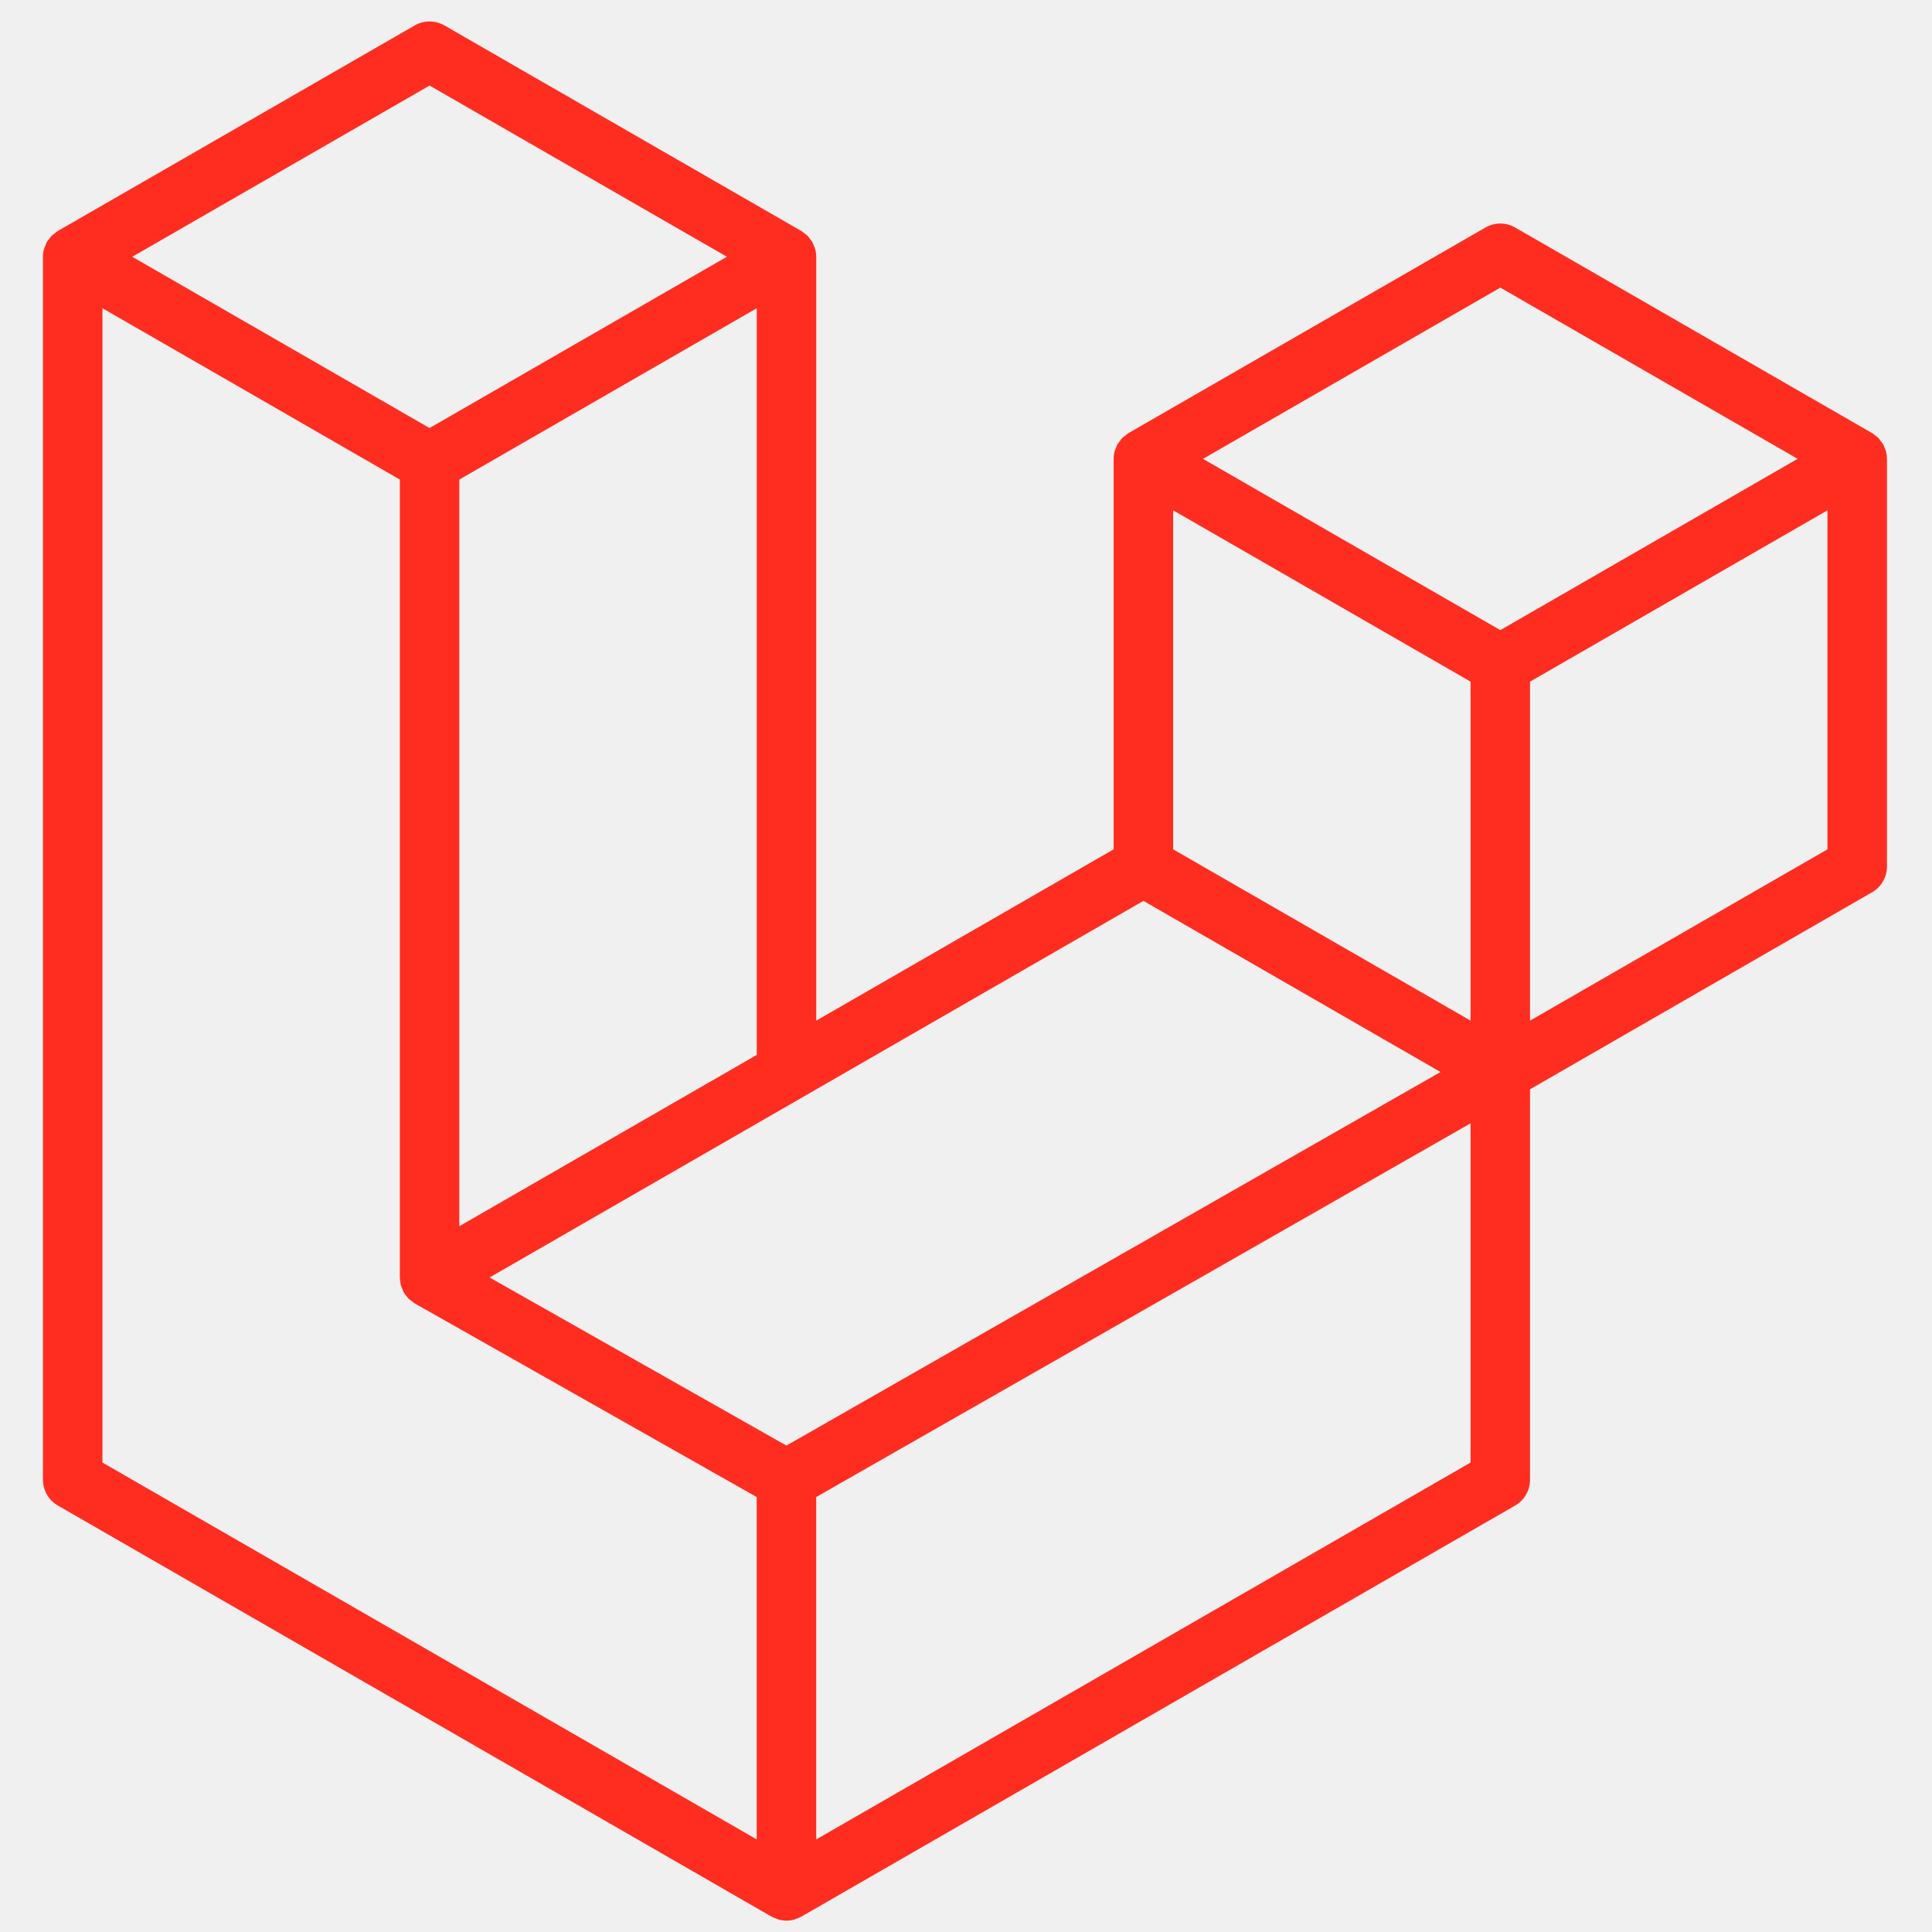
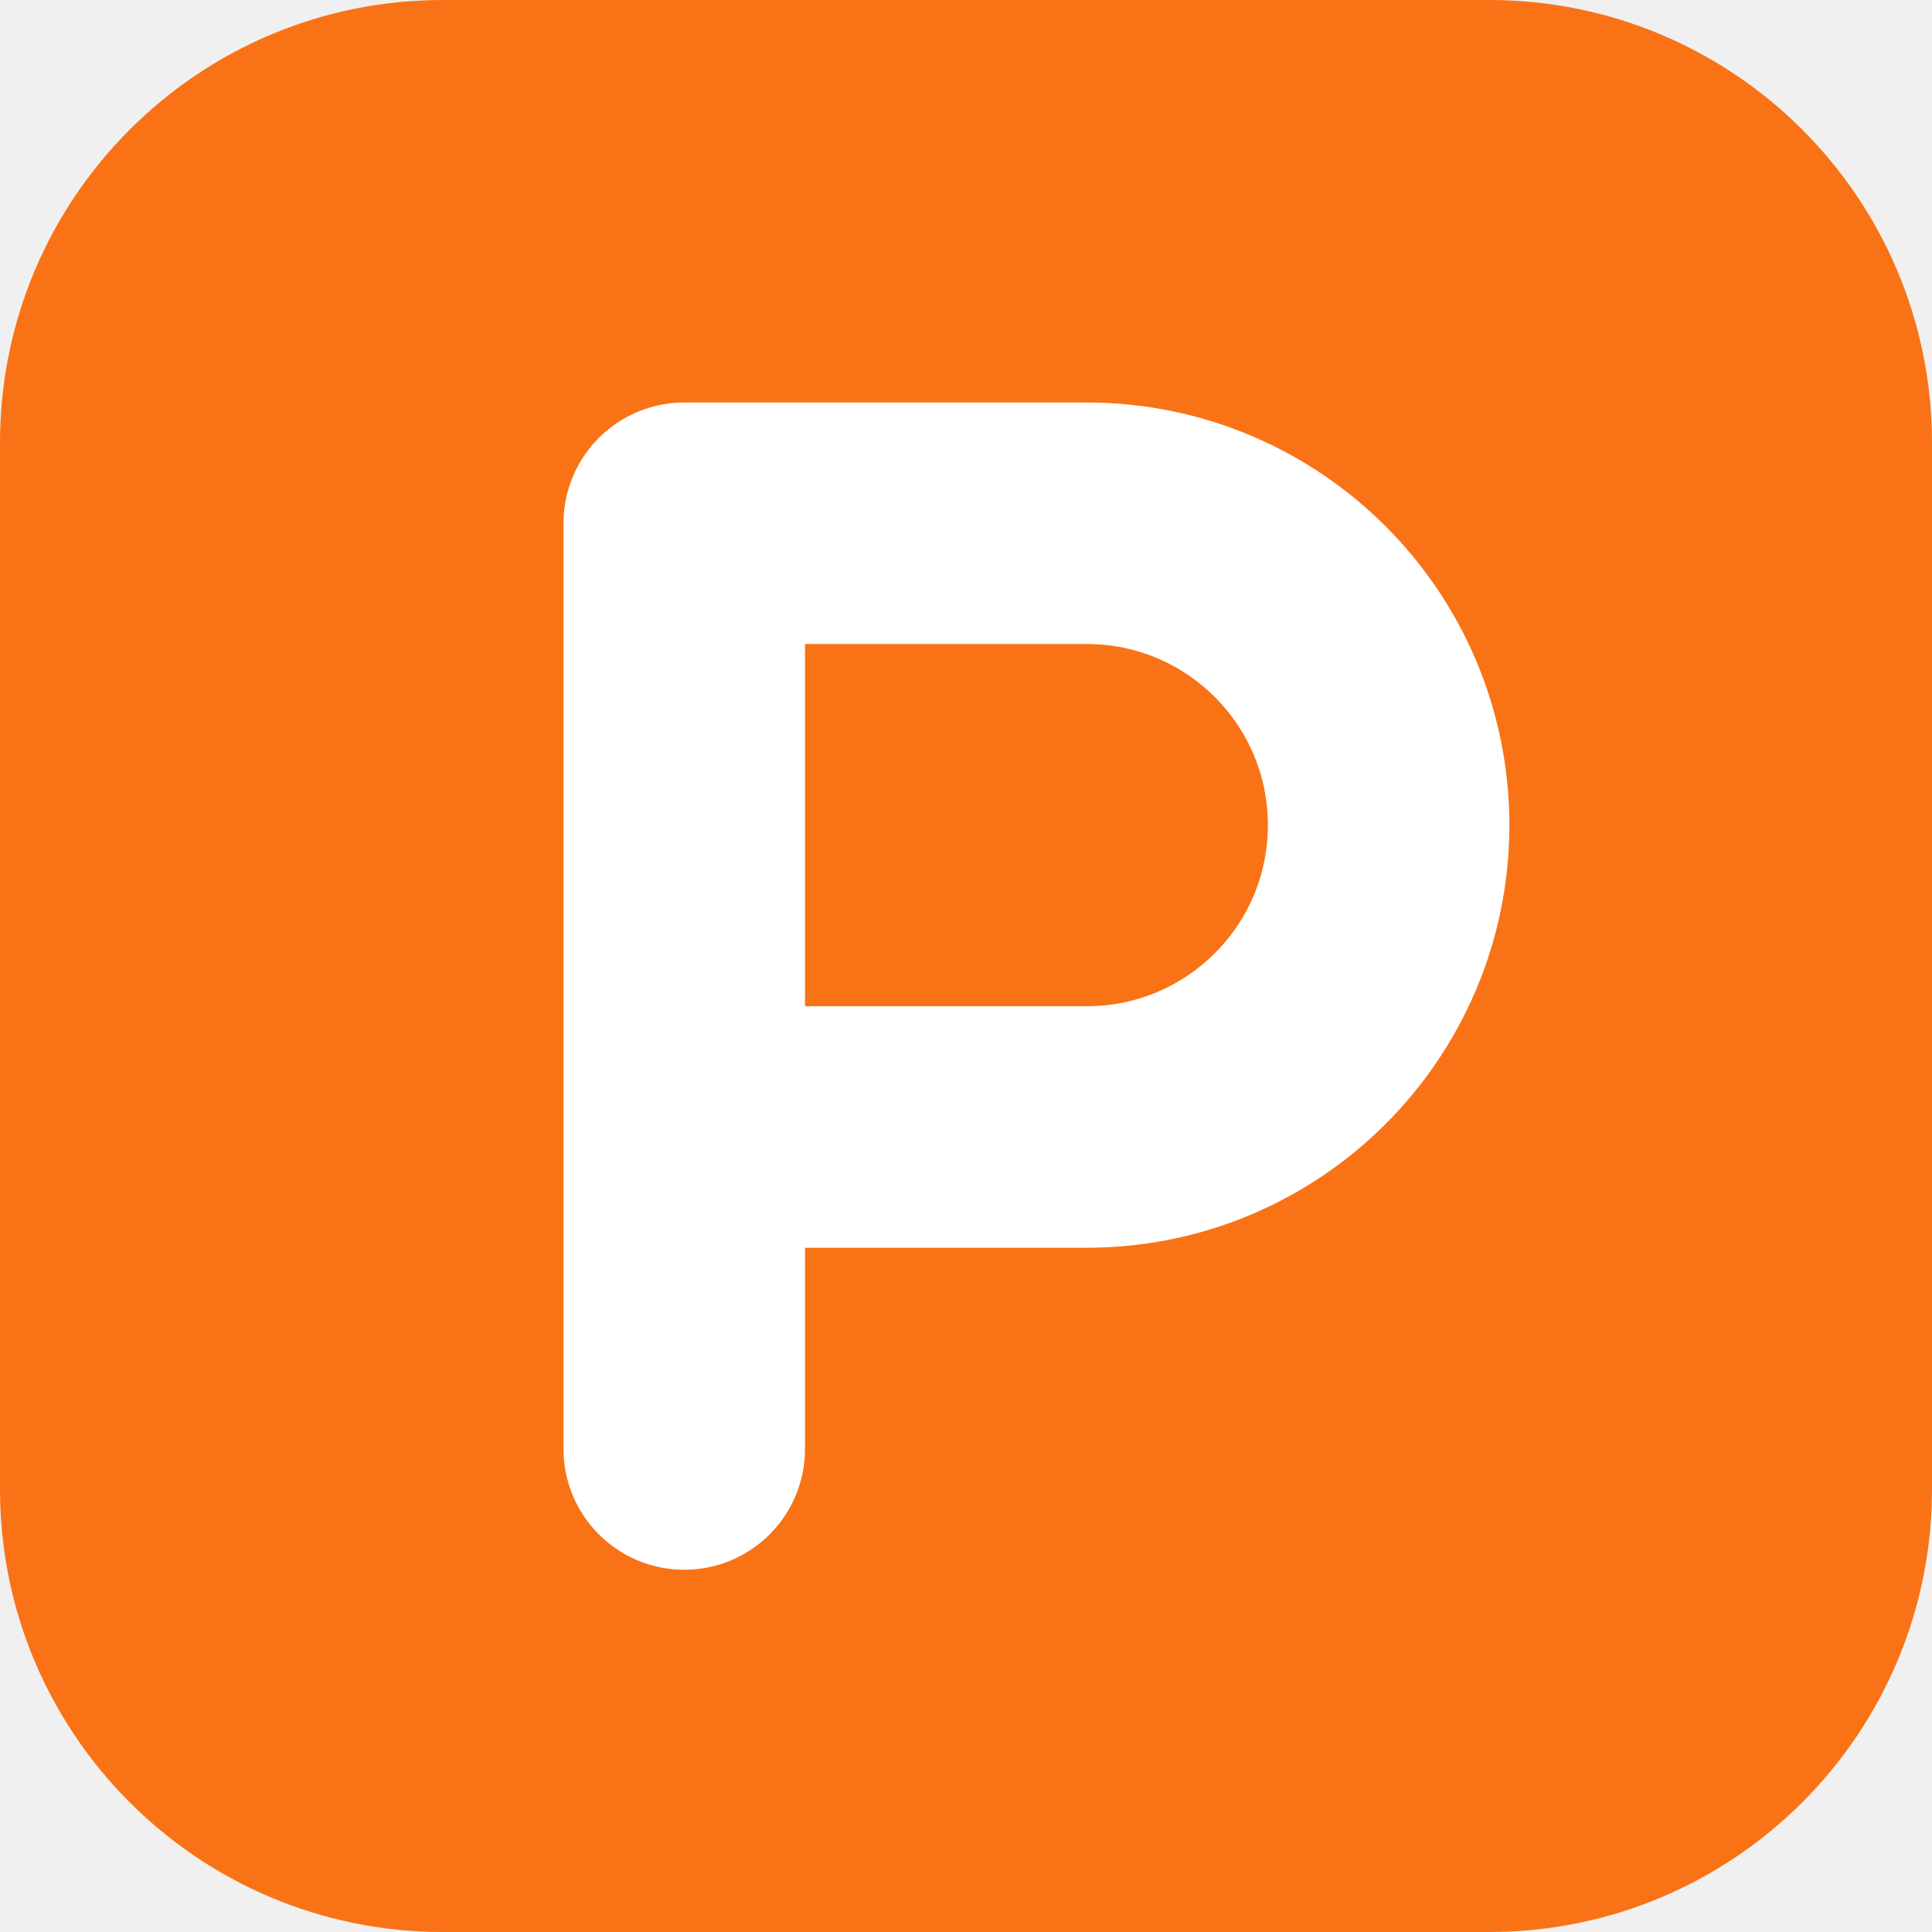
- <svg xmlns="http://www.w3.org/2000/svg" width="166" height="166" viewBox="0 0 166 166" fill="none">
-   <path fill-rule="evenodd" clip-rule="evenodd" d="M162.041 38.759C162.099 38.977 162.129 39.201 162.13 39.426V74.452C162.13 74.902 162.011 75.344 161.786 75.733C161.561 76.122 161.237 76.444 160.847 76.668L131.462 93.594V127.141C131.462 128.054 130.977 128.897 130.186 129.357L68.847 164.683C68.707 164.763 68.554 164.814 68.401 164.868C68.343 164.887 68.289 164.922 68.228 164.938C67.8 165.051 67.349 165.051 66.92 164.938C66.85 164.919 66.786 164.881 66.719 164.855C66.579 164.804 66.432 164.76 66.298 164.683L4.972 129.357C4.583 129.133 4.259 128.81 4.034 128.421C3.808 128.032 3.69 127.591 3.689 127.141L3.689 22.063C3.689 21.834 3.721 21.61 3.779 21.393C3.798 21.32 3.843 21.253 3.868 21.179C3.916 21.045 3.961 20.908 4.031 20.783C4.079 20.7 4.149 20.633 4.206 20.557C4.28 20.454 4.347 20.349 4.433 20.26C4.506 20.186 4.602 20.132 4.685 20.068C4.778 19.992 4.861 19.909 4.966 19.848L35.633 2.185C36.022 1.961 36.462 1.844 36.91 1.844C37.358 1.844 37.798 1.961 38.186 2.185L68.851 19.848H68.857C68.959 19.912 69.045 19.992 69.138 20.065C69.221 20.129 69.313 20.186 69.387 20.257C69.476 20.349 69.54 20.454 69.616 20.557C69.671 20.633 69.744 20.7 69.789 20.783C69.862 20.911 69.904 21.045 69.955 21.179C69.98 21.253 70.025 21.32 70.044 21.396C70.103 21.614 70.133 21.838 70.133 22.063V87.694L95.686 72.974V39.423C95.686 39.2 95.718 38.973 95.775 38.759C95.798 38.683 95.839 38.615 95.865 38.542C95.916 38.408 95.96 38.271 96.031 38.146C96.079 38.063 96.149 37.996 96.203 37.92C96.279 37.818 96.343 37.712 96.433 37.623C96.506 37.549 96.599 37.495 96.681 37.431C96.777 37.355 96.86 37.272 96.962 37.211L127.633 19.548C128.021 19.324 128.461 19.206 128.91 19.206C129.358 19.206 129.798 19.324 130.186 19.548L160.85 37.211C160.959 37.275 161.042 37.355 161.137 37.428C161.217 37.492 161.31 37.549 161.383 37.62C161.473 37.712 161.536 37.818 161.613 37.92C161.67 37.996 161.741 38.063 161.785 38.146C161.859 38.271 161.9 38.408 161.951 38.542C161.98 38.615 162.021 38.683 162.041 38.759ZM157.018 72.974V43.848L146.287 50.028L131.462 58.568V87.694L157.021 72.974H157.018ZM126.354 125.663V96.518L111.771 104.85L70.13 128.626V158.046L126.354 125.663ZM8.801 26.485V125.663L65.018 158.043V128.629L35.649 112L35.64 111.994L35.627 111.988C35.528 111.93 35.445 111.847 35.353 111.777C35.273 111.713 35.18 111.662 35.11 111.592L35.104 111.582C35.021 111.502 34.963 111.403 34.893 111.314C34.829 111.228 34.753 111.154 34.702 111.065L34.699 111.055C34.641 110.96 34.606 110.845 34.565 110.736C34.523 110.64 34.469 110.551 34.443 110.449C34.411 110.328 34.405 110.197 34.392 110.072C34.379 109.976 34.354 109.881 34.354 109.785V109.778V41.205L19.532 32.662L8.801 26.485ZM36.913 7.35L11.364 22.063L36.907 36.777L62.453 22.06L36.907 7.35H36.913ZM50.2 99.174L65.022 90.637V26.485L54.291 32.665L39.466 41.205V105.357L50.2 99.174ZM128.91 24.713L103.363 39.426L128.91 54.14L154.453 39.423L128.91 24.713ZM126.354 58.568L111.529 50.028L100.798 43.848V72.974L115.619 81.511L126.354 87.694V58.568ZM67.571 124.205L105.042 102.803L123.772 92.109L98.245 77.405L68.854 94.334L42.066 109.762L67.571 124.205Z" fill="#FF2D20" />
+ <svg xmlns="http://www.w3.org/2000/svg" width="96" height="96" viewBox="0 0 96 96" fill="none">
+   <rect width="96" height="96" rx="22" fill="#F97316" />
+   <path d="M34 72 V26 H54 a15 15 0 0 1 0 30 H34" fill="none" stroke="#FFFFFF" stroke-width="12" stroke-linecap="round" stroke-linejoin="round" />
</svg>
